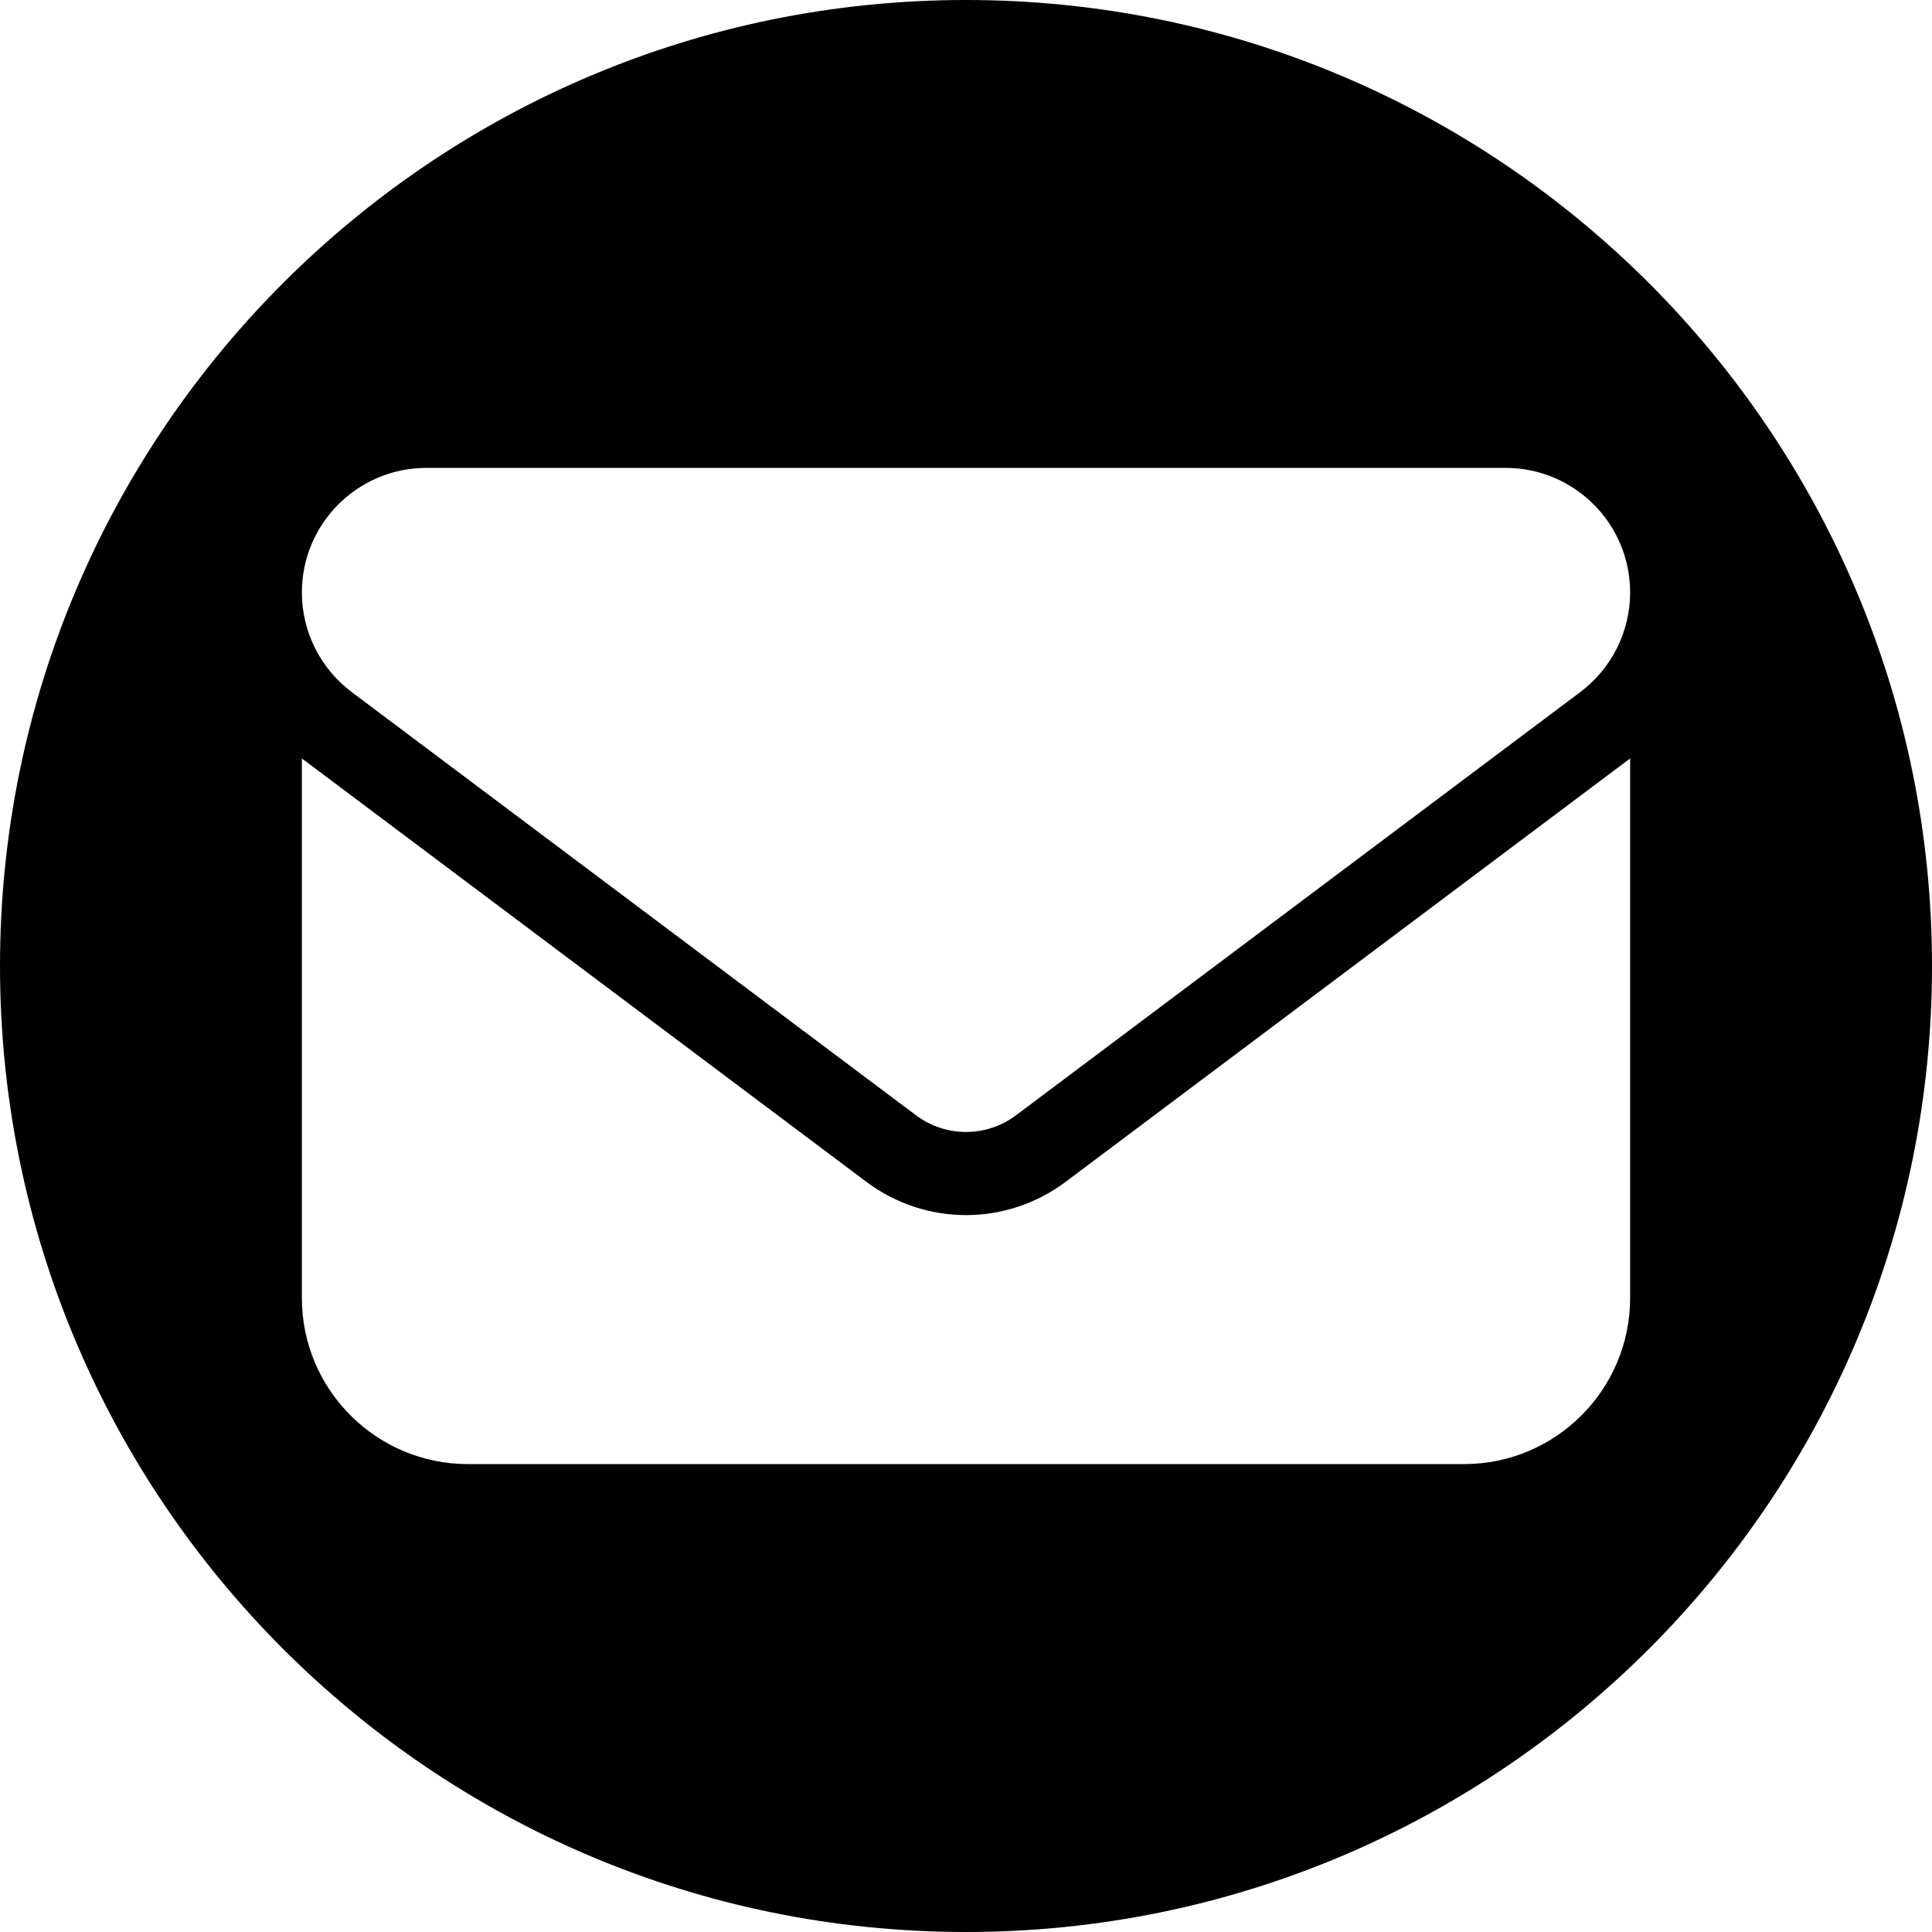
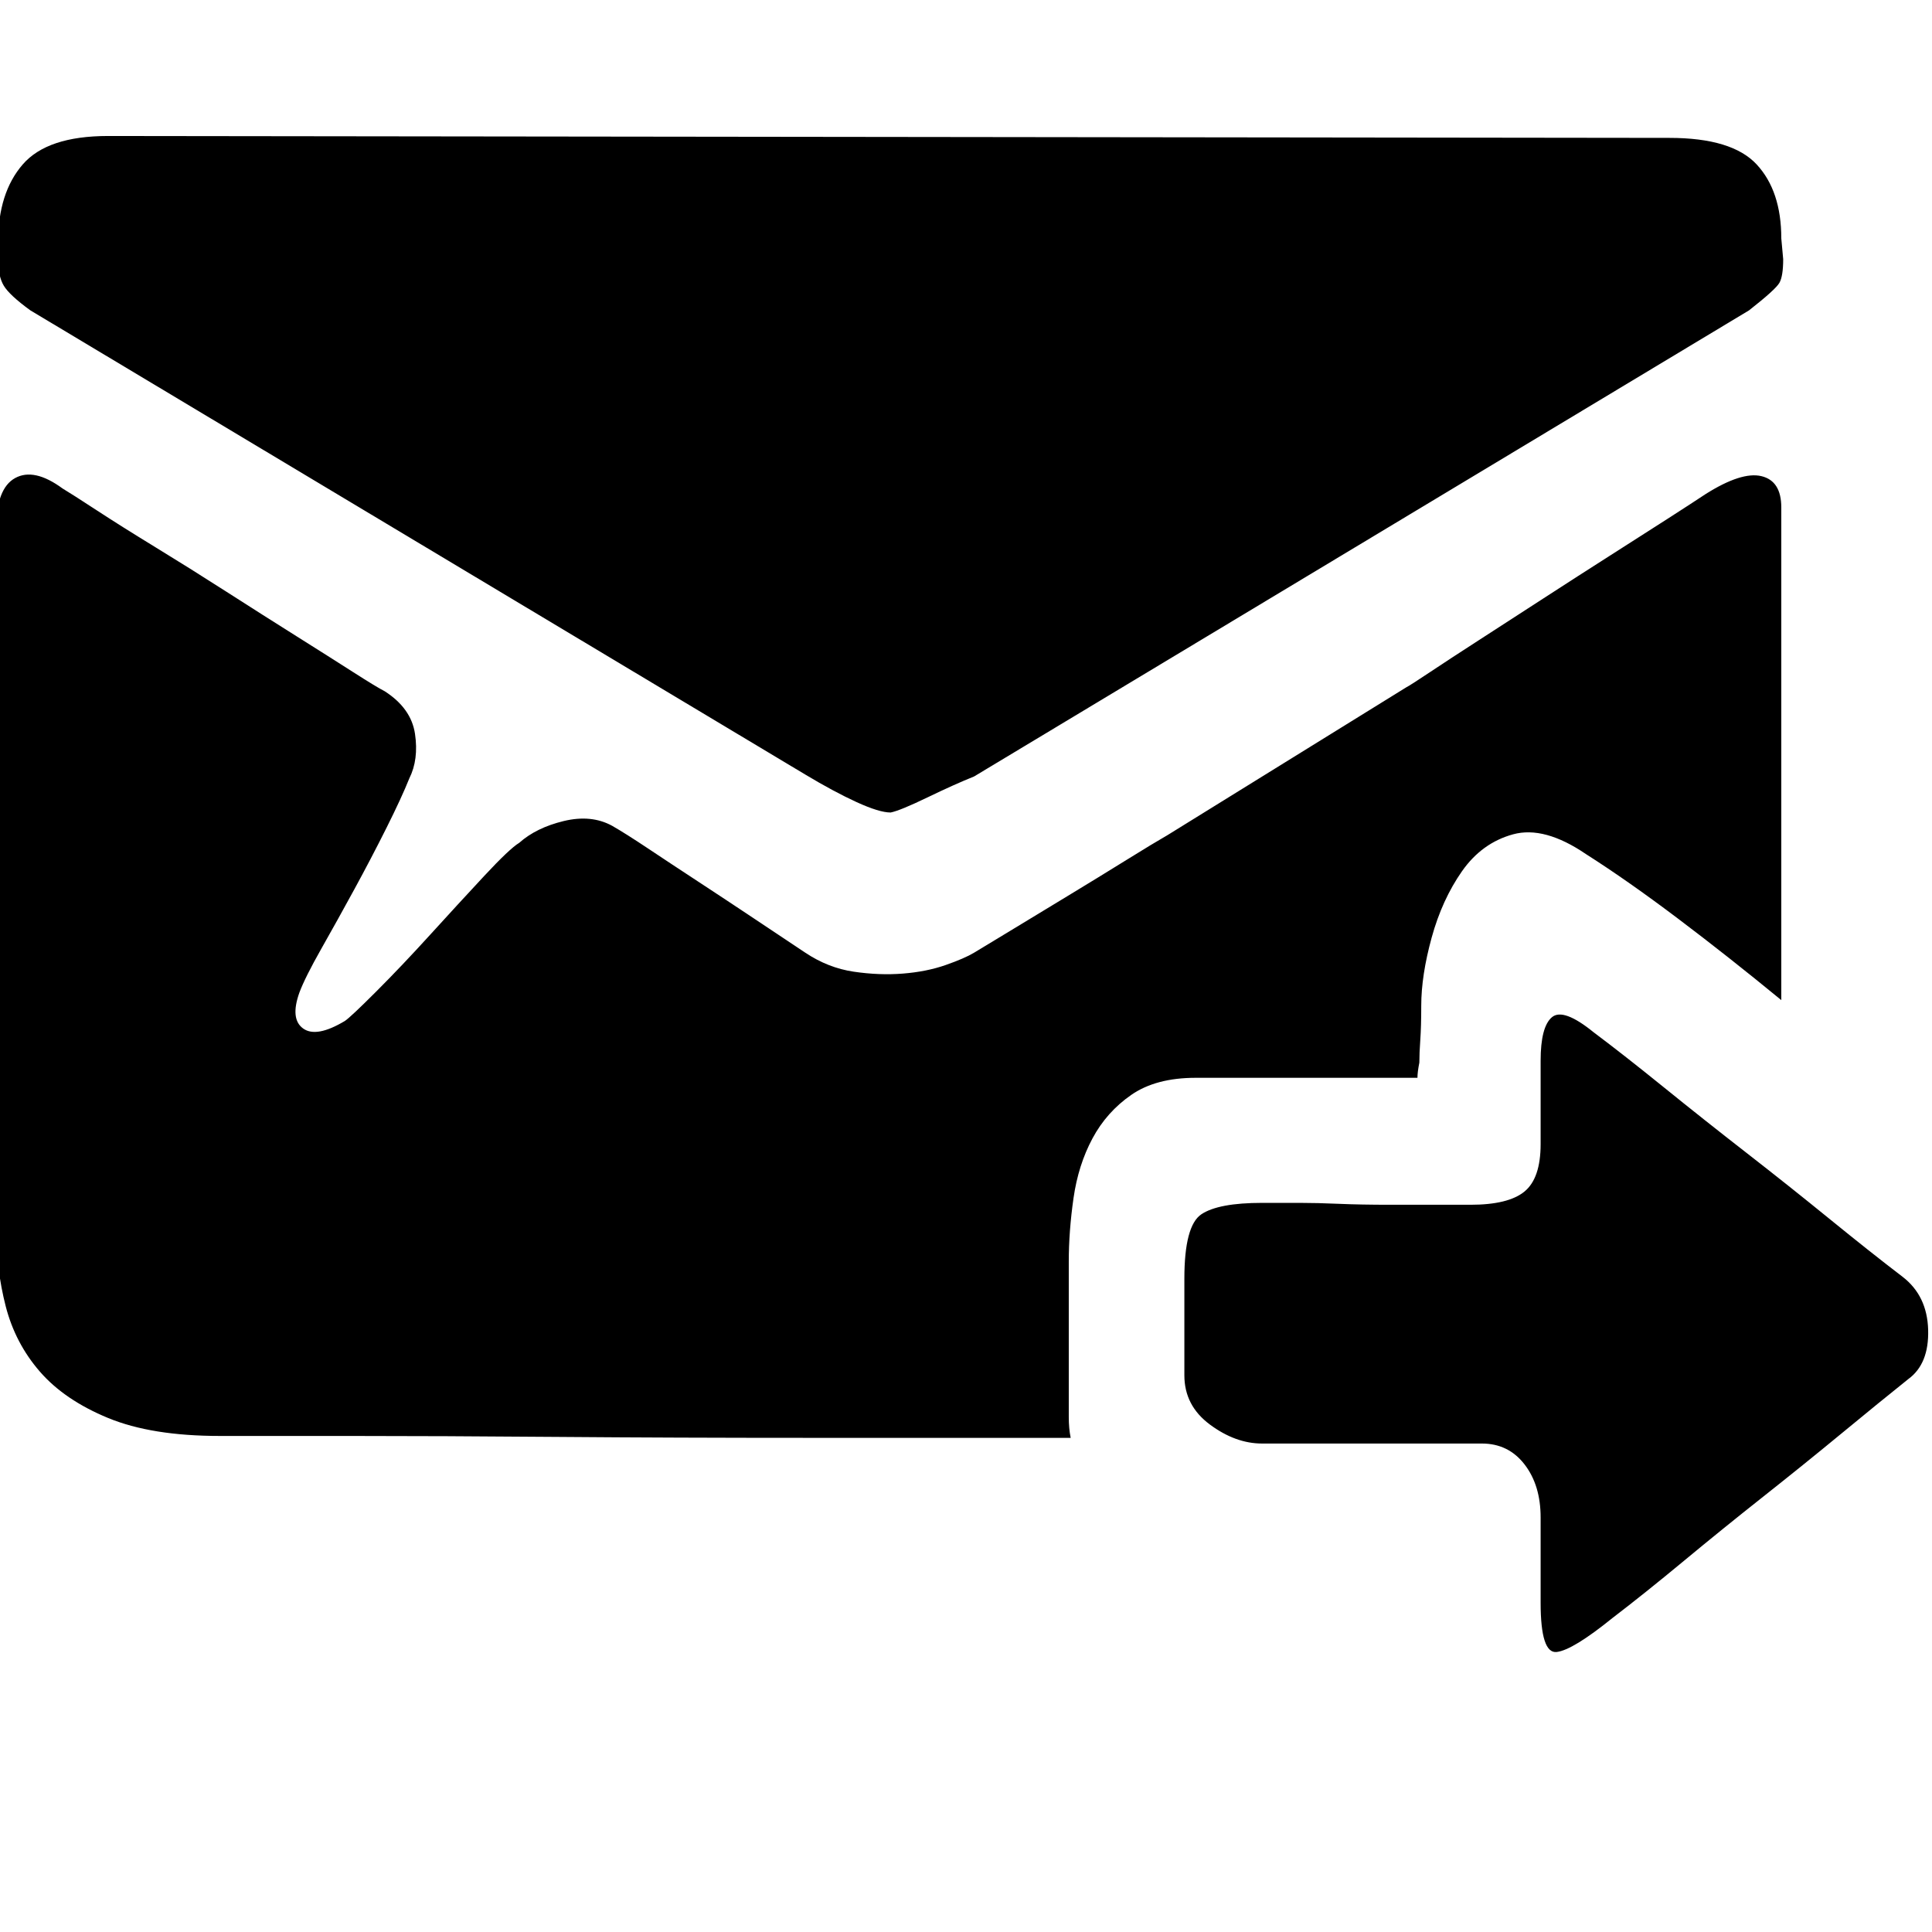
- <svg xmlns="http://www.w3.org/2000/svg" width="100%" height="100%" viewBox="0 0 400 400" version="1.1" xml:space="preserve" style="fill-rule:evenodd;clip-rule:evenodd;stroke-linejoin:round;stroke-miterlimit:2;">
-   <g transform="matrix(1,0,0,1,-54.3415,-73.3474)">
-     <path d="M254.342,73.347C364.725,73.347 454.342,162.964 454.342,273.347C454.342,383.73 364.725,473.347 254.342,473.347C143.959,473.347 54.342,383.73 54.342,273.347C54.342,162.964 143.959,73.347 254.342,73.347ZM116.842,230.379L116.842,342.097C116.842,361.057 132.257,376.472 151.217,376.472L357.467,376.472C376.426,376.472 391.842,361.057 391.842,342.097L391.842,230.379L274.967,318.035C262.72,327.219 245.963,327.219 233.717,318.035L116.842,230.379ZM142.623,170.222C128.389,170.222 116.842,181.77 116.842,196.004C116.842,204.114 120.655,211.741 127.154,216.629L244.029,304.285C250.152,308.85 258.531,308.85 264.654,304.285L381.529,216.629C388.028,211.741 391.842,204.114 391.842,196.004C391.842,181.77 380.294,170.222 366.06,170.222L142.623,170.222Z" />
-   </g>
+ <svg xmlns="http://www.w3.org/2000/svg" t="1765377034629" class="icon" viewBox="0 0 1044 1024" version="1.1" p-id="13062" width="200" height="200">
+   <path d="M16.384 157.696q-11.264-8.192-14.336-13.312t-3.072-14.336l0-9.216q0-26.624 13.312-41.984t46.08-15.36l843.776 1.024q33.792 0 47.104 14.336t13.312 39.936l1.024 11.264q0 9.216-2.048 12.8t-16.384 14.848l-418.816 251.904q-10.24 4.096-25.088 11.264t-19.968 8.192q-6.144 0-18.432-5.632t-27.648-14.848zM646.144 572.416q-21.504 0-34.816 9.216t-20.992 23.552-10.24 32.256-2.56 34.304l0 71.68 0 12.288q0 6.144 1.024 11.264l-141.312 0q-72.704 0-136.192-0.512t-111.616-0.512l-70.656 0q-36.864 0-60.416-9.728t-36.864-25.088-18.432-35.328-5.12-41.472l0-378.88q0-21.504 10.24-27.136t25.6 5.632q5.12 3.072 18.432 11.776t31.744 19.968 38.4 24.064 37.888 24.064 30.72 19.456 16.896 10.24q14.336 9.216 16.384 23.04t-3.072 24.064q-4.096 10.24-12.288 26.624t-17.408 33.28-17.92 32.256-11.776 23.552q-5.12 14.336 2.048 19.456t22.528-4.096q3.072-2.048 16.896-15.872t29.184-30.72 29.184-31.744 18.944-17.92q9.216-8.192 24.064-11.776t26.112 2.56q7.168 4.096 19.456 12.288t27.136 17.92 30.208 19.968l27.648 18.432q12.288 8.192 26.112 10.24t26.624 1.024 23.04-4.608 15.36-6.656 19.456-11.776 31.232-18.944 31.744-19.456 22.016-13.312l129.024-79.872q2.048-1.024 12.8-8.192t26.624-17.408 34.816-22.528 35.84-23.04 31.232-19.968 20.48-13.312q19.456-12.288 30.208-9.728t10.752 16.896l0 266.24q-28.672-23.552-55.808-44.032t-49.664-34.816q-22.528-15.36-39.424-10.752t-27.648 19.968-16.384 35.84-5.632 36.864q0 11.264-0.512 18.432t-0.512 12.288q-1.024 5.12-1.024 8.192l-15.36 0-104.448 0zM1028.096 679.936q13.312 10.24 13.824 28.672t-10.752 26.624q-15.36 12.288-35.84 29.184t-42.496 34.304-43.008 34.816-38.4 30.72q-21.504 17.408-30.208 18.432t-8.704-26.624l0-46.08q0-17.408-8.704-28.672t-23.04-11.264l-118.784 0q-14.336 0-28.16-10.24t-13.824-26.624l0-52.224q0-28.672 9.216-34.816t32.768-6.144l20.48 0q9.216 0 20.992 0.512t28.16 0.512l43.008 0q20.48 0 29.184-7.168t8.704-25.6l0-45.056q0-18.432 6.144-23.552t22.528 8.192q16.384 12.288 37.888 29.696t44.544 35.328 45.056 35.84 39.424 31.232z" p-id="13063" />
</svg>
